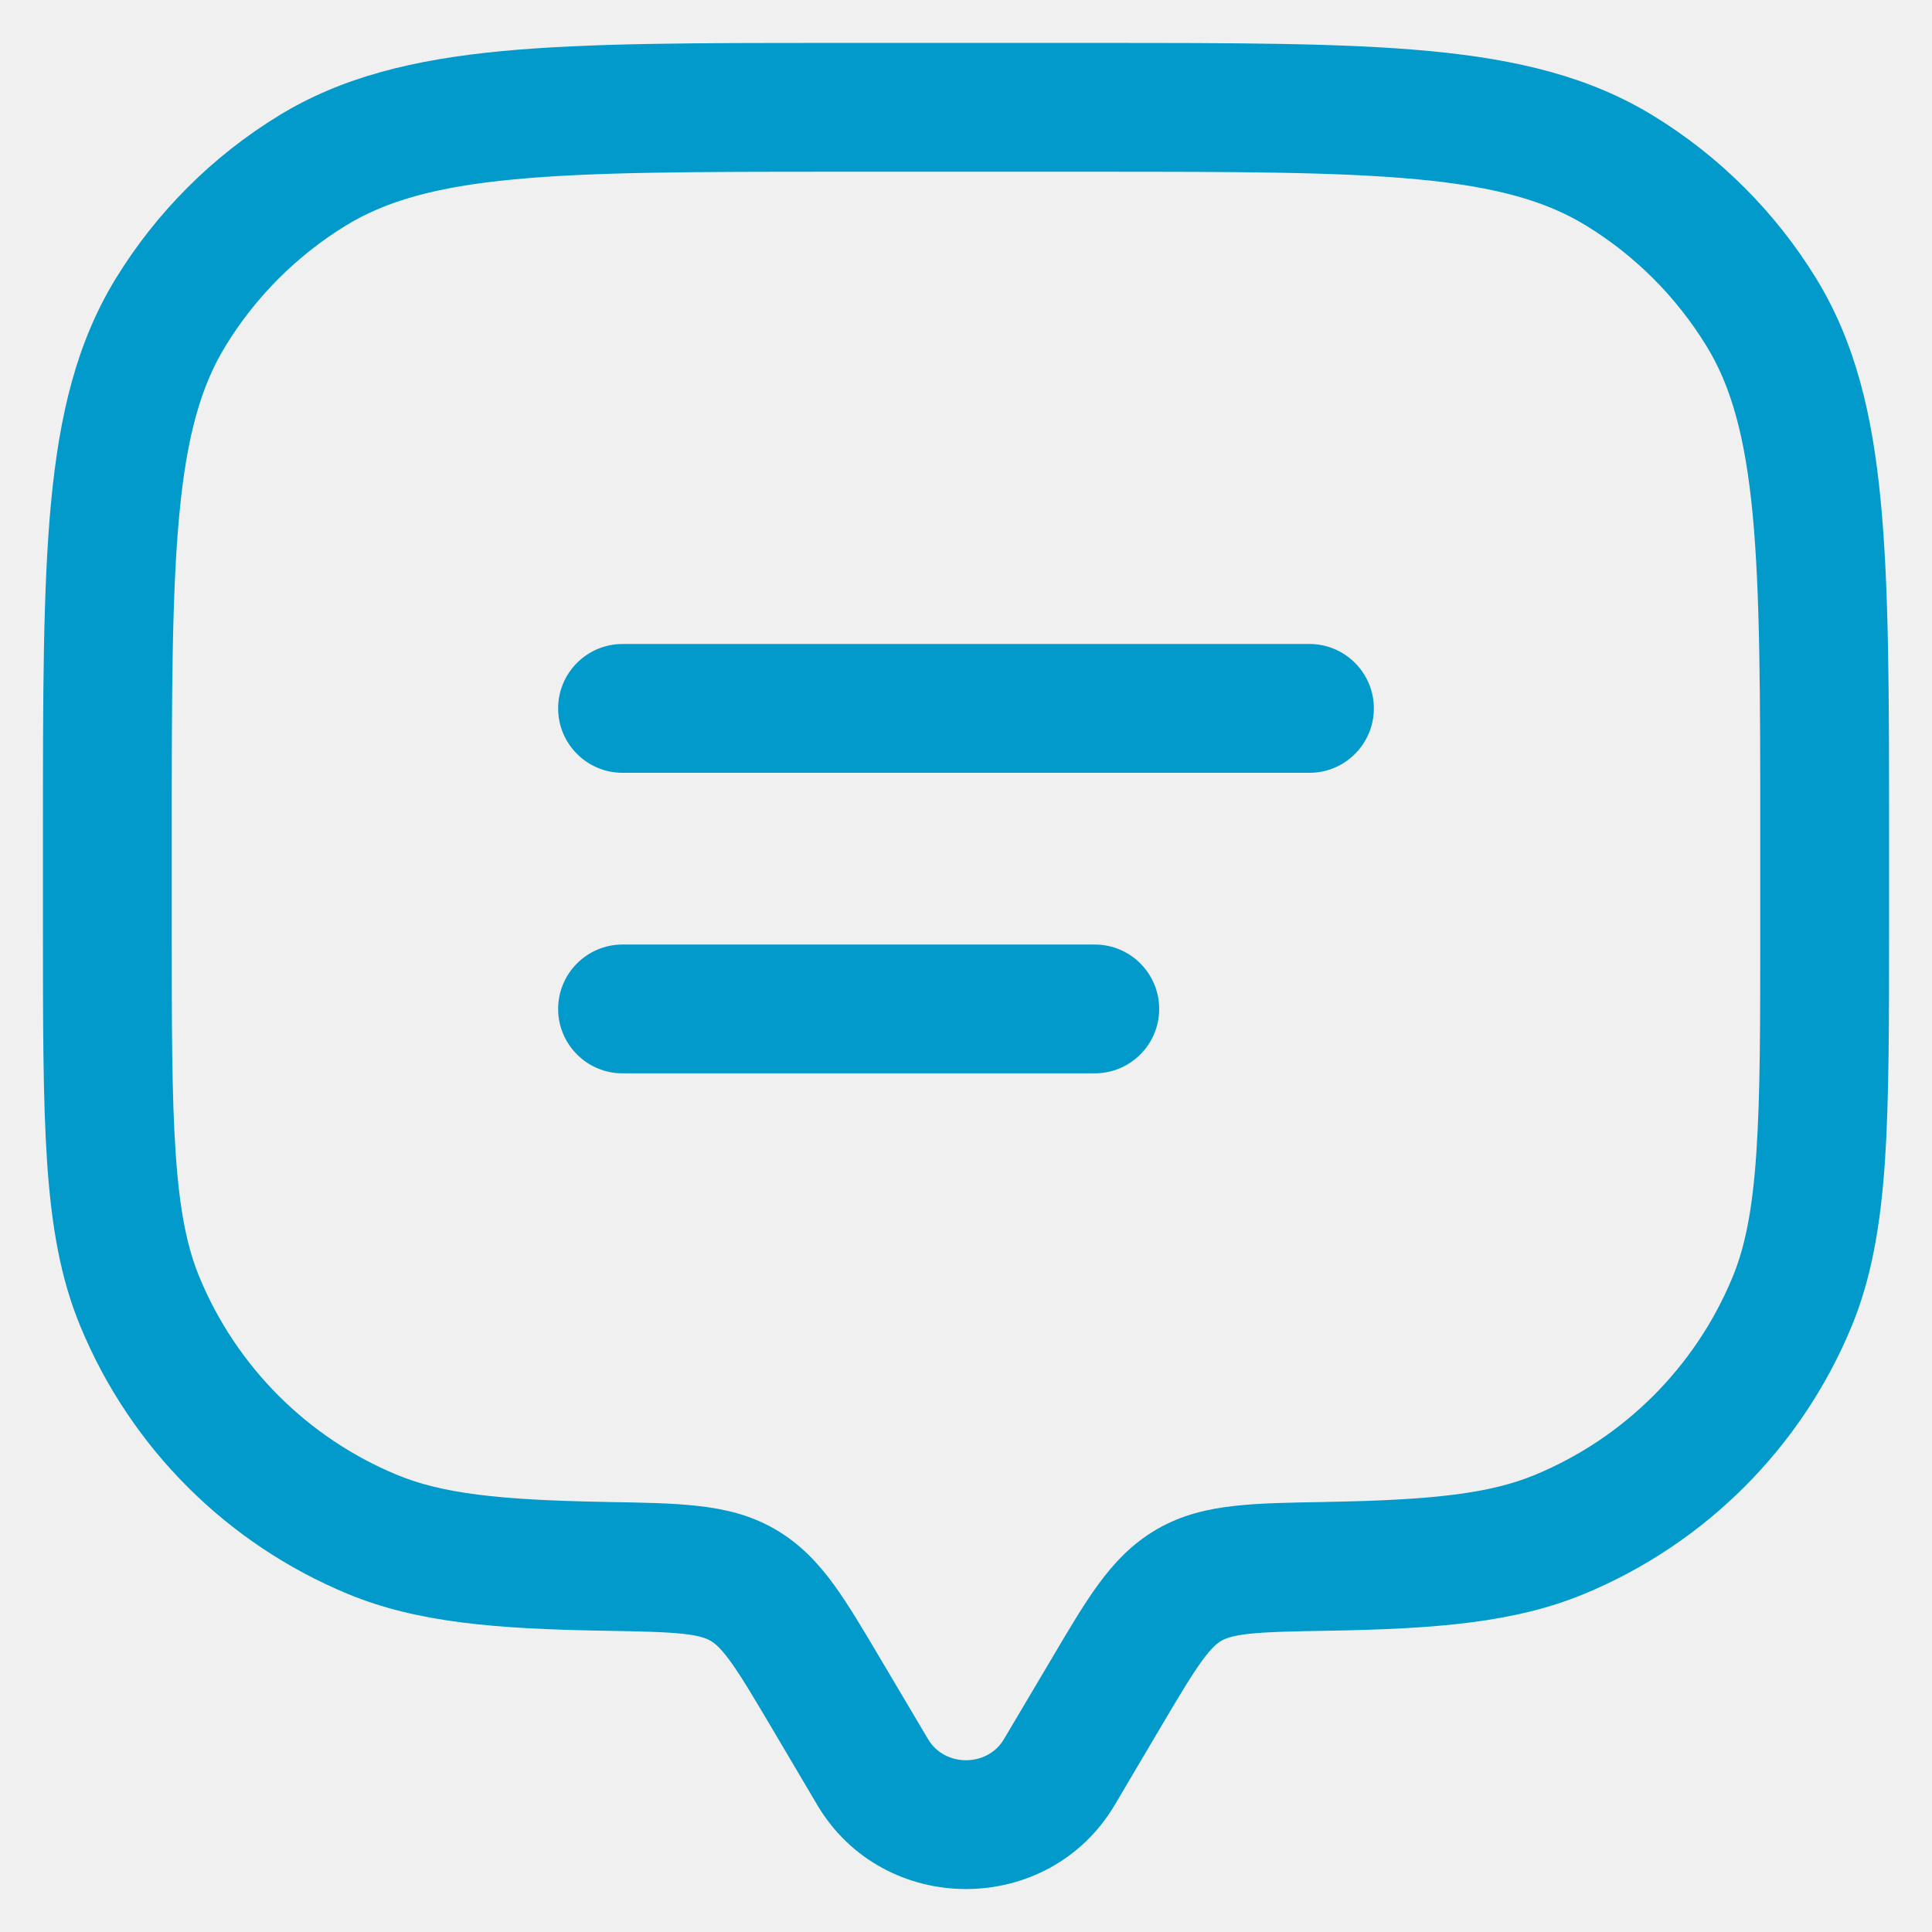
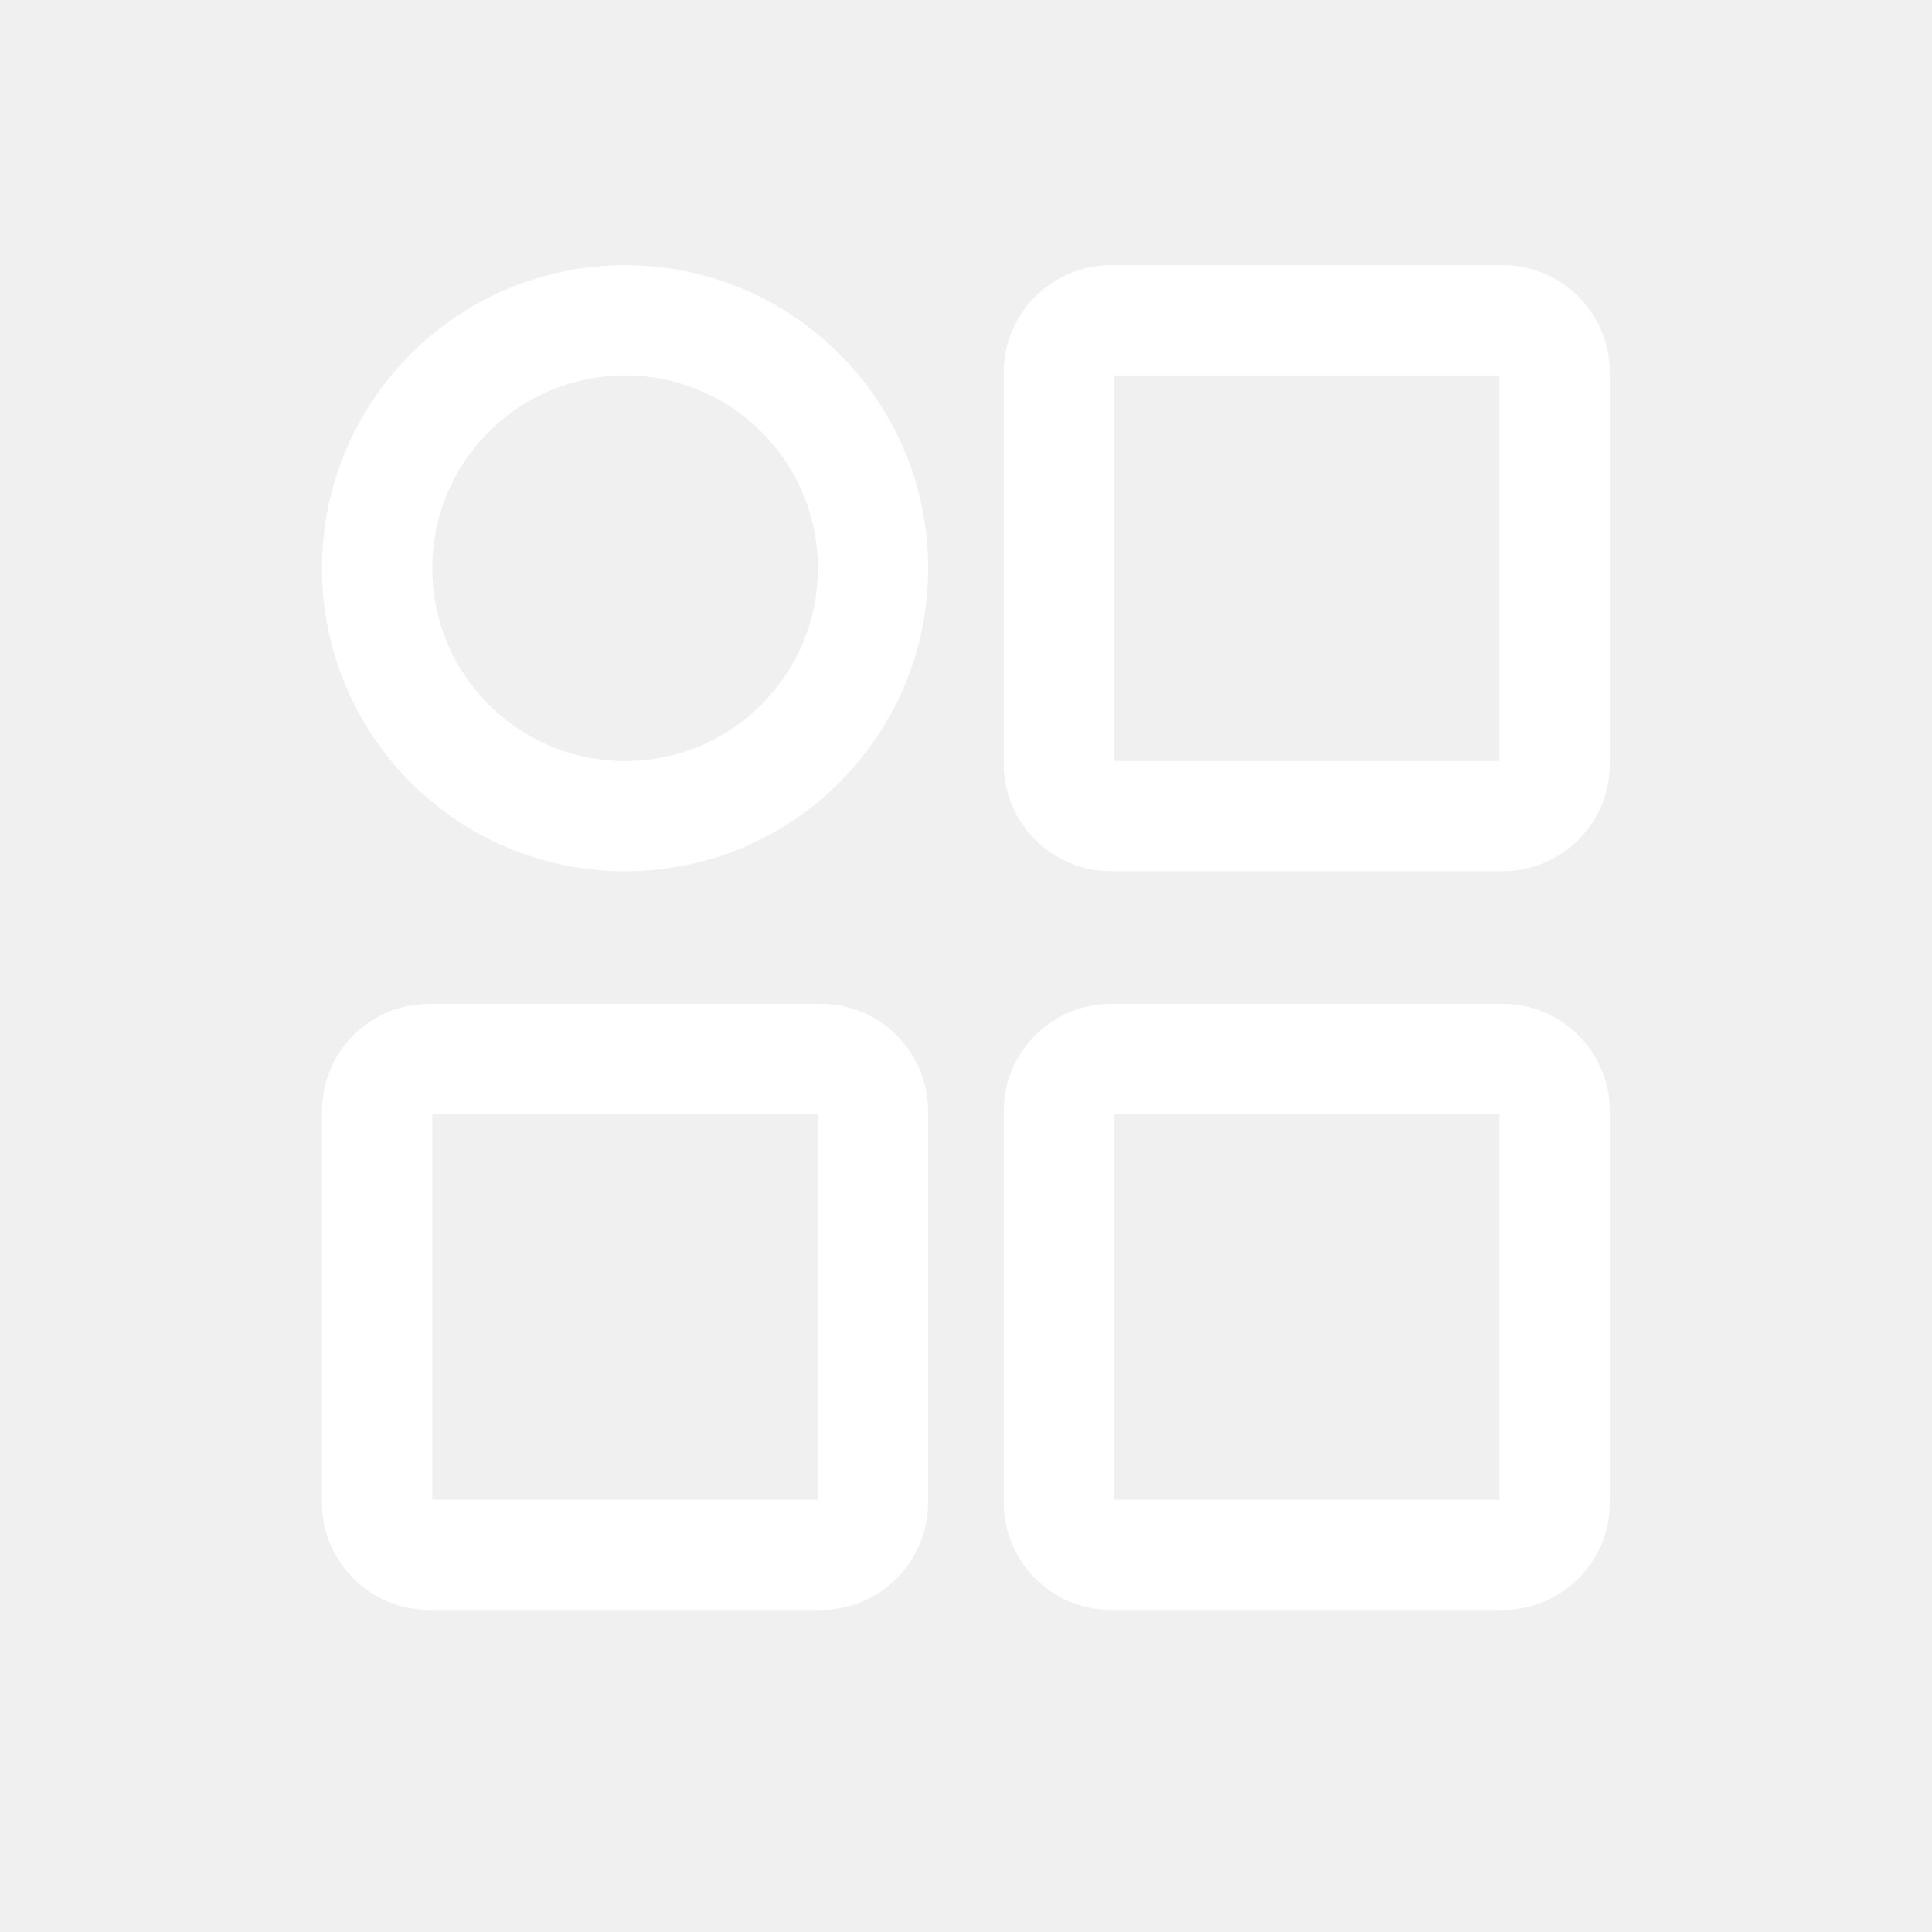
- <svg xmlns="http://www.w3.org/2000/svg" width="18" height="18" viewBox="0 0 18 18" fill="none">
-   <path fill-rule="evenodd" clip-rule="evenodd" d="M7.768 0.4H10.231C11.514 0.4 12.52 0.4 13.323 0.476C14.142 0.554 14.812 0.716 15.403 1.078C16.022 1.457 16.543 1.978 16.922 2.596C17.284 3.188 17.446 3.858 17.523 4.677C17.6 5.48 17.6 6.486 17.6 7.769V8.622C17.6 9.535 17.6 10.251 17.561 10.829C17.52 11.418 17.437 11.908 17.25 12.36C16.783 13.488 15.887 14.383 14.76 14.85C14.116 15.117 13.383 15.176 12.379 15.193C12.027 15.199 11.805 15.204 11.635 15.222C11.477 15.24 11.415 15.266 11.379 15.287C11.341 15.309 11.29 15.349 11.2 15.472C11.103 15.605 10.993 15.789 10.819 16.083L10.386 16.816C9.767 17.861 8.233 17.861 7.614 16.816L7.181 16.083C7.007 15.789 6.897 15.605 6.8 15.472C6.71 15.349 6.658 15.309 6.62 15.287C6.585 15.266 6.523 15.24 6.365 15.222C6.195 15.204 5.973 15.199 5.621 15.193C4.617 15.176 3.884 15.117 3.24 14.85C2.112 14.383 1.217 13.488 0.75 12.36C0.562 11.908 0.479 11.418 0.439 10.829C0.4 10.251 0.4 9.535 0.4 8.622L0.4 7.769C0.4 6.486 0.4 5.48 0.476 4.677C0.554 3.858 0.716 3.188 1.078 2.596C1.457 1.978 1.977 1.457 2.596 1.078C3.187 0.716 3.858 0.554 4.677 0.476C5.48 0.4 6.486 0.4 7.768 0.4ZM4.79 1.671C4.059 1.74 3.594 1.874 3.223 2.101C2.766 2.381 2.381 2.766 2.101 3.224C1.874 3.594 1.74 4.059 1.671 4.79C1.601 5.53 1.6 6.479 1.6 7.8V8.6C1.6 9.54 1.6 10.215 1.637 10.748C1.673 11.275 1.742 11.619 1.859 11.901C2.204 12.734 2.866 13.396 3.699 13.741C4.111 13.912 4.638 13.976 5.642 13.993L5.667 13.994C5.986 13.999 6.265 14.004 6.497 14.03C6.746 14.057 6.99 14.113 7.224 14.249C7.456 14.384 7.624 14.565 7.77 14.765C7.904 14.95 8.043 15.184 8.2 15.45L8.647 16.204C8.801 16.465 9.199 16.465 9.353 16.204L9.8 15.45C9.957 15.184 10.095 14.95 10.23 14.765C10.376 14.565 10.544 14.384 10.776 14.249C11.01 14.113 11.254 14.057 11.503 14.03C11.735 14.004 12.014 13.999 12.332 13.994L12.358 13.993C13.362 13.976 13.889 13.912 14.301 13.741C15.134 13.396 15.796 12.734 16.141 11.901C16.258 11.619 16.327 11.275 16.363 10.748C16.4 10.215 16.4 9.54 16.4 8.6V7.8C16.4 6.479 16.399 5.53 16.329 4.79C16.259 4.059 16.126 3.594 15.899 3.224C15.618 2.766 15.234 2.381 14.776 2.101C14.406 1.874 13.94 1.74 13.209 1.671C12.47 1.601 11.521 1.6 10.2 1.6H7.8C6.479 1.6 5.53 1.601 4.79 1.671ZM5.2 6.6C5.2 6.269 5.469 6 5.8 6H12.2C12.531 6 12.8 6.269 12.8 6.6C12.8 6.931 12.531 7.2 12.2 7.2H5.8C5.469 7.2 5.2 6.931 5.2 6.6ZM5.2 9.4C5.2 9.069 5.469 8.8 5.8 8.8H10.2C10.531 8.8 10.8 9.069 10.8 9.4C10.8 9.731 10.531 10 10.2 10H5.8C5.469 10 5.2 9.731 5.2 9.4Z" fill="#019ACB" />
+ <svg xmlns="http://www.w3.org/2000/svg" width="24" height="24" viewBox="0 0 24 24" fill="none">
+   <mask id="path-2-inside-1_2001_30956" fill="white">
+     <rect x="4" y="12.47" width="7.529" height="7.529" rx="1.333" />
+   </mask>
+   <rect x="4" y="12.47" width="7.529" height="7.529" rx="1.333" stroke="white" stroke-width="2.74" mask="url(#path-2-inside-1_2001_30956)" />
+   <mask id="path-3-inside-2_2001_30956" fill="white">
+     <rect x="12.469" y="12.47" width="7.529" height="7.529" rx="1.333" />
+   </mask>
+   <rect x="12.469" y="12.47" width="7.529" height="7.529" rx="1.333" stroke="white" stroke-width="2.74" mask="url(#path-3-inside-2_2001_30956)" />
+   <circle cx="7.765" cy="7.059" r="3.08" stroke="white" stroke-width="1.37" />
+   <mask id="path-5-inside-3_2001_30956" fill="white">
+     <rect x="12.469" y="3.294" width="7.529" height="7.529" rx="1.333" />
+   </mask>
+   <rect x="12.469" y="3.294" width="7.529" height="7.529" rx="1.333" stroke="white" stroke-width="2.74" mask="url(#path-5-inside-3_2001_30956)" />
</svg>
